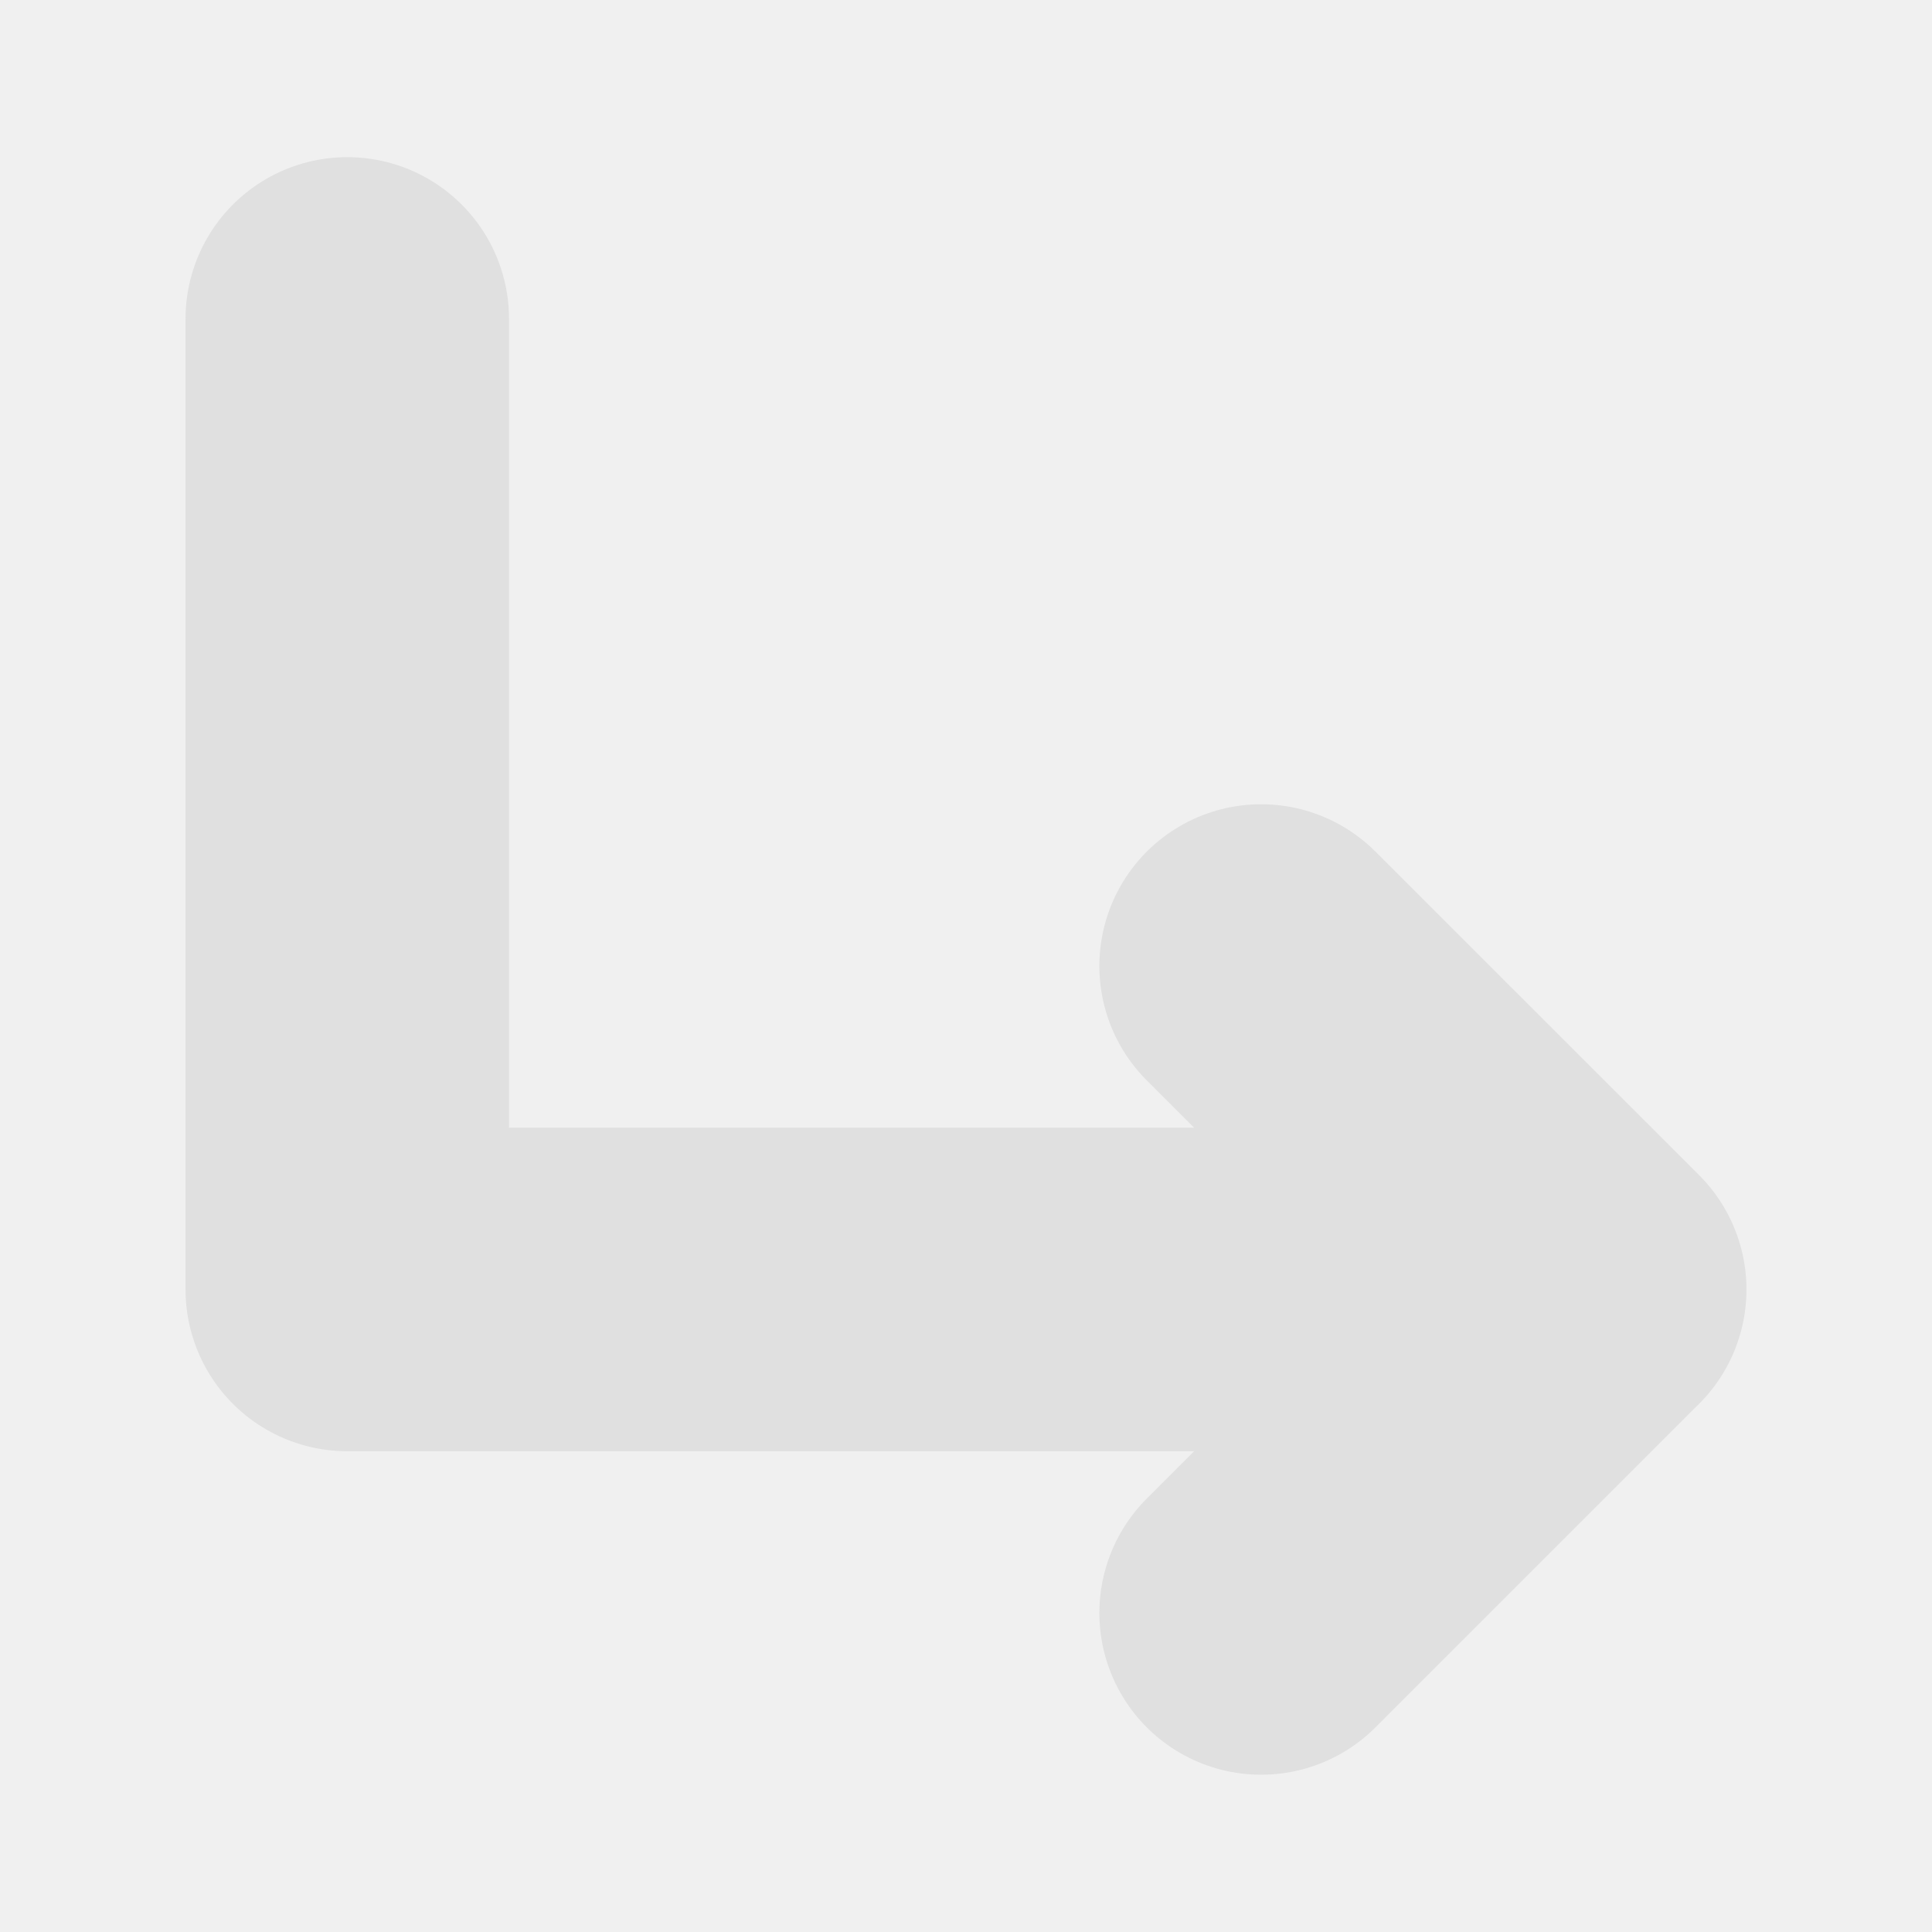
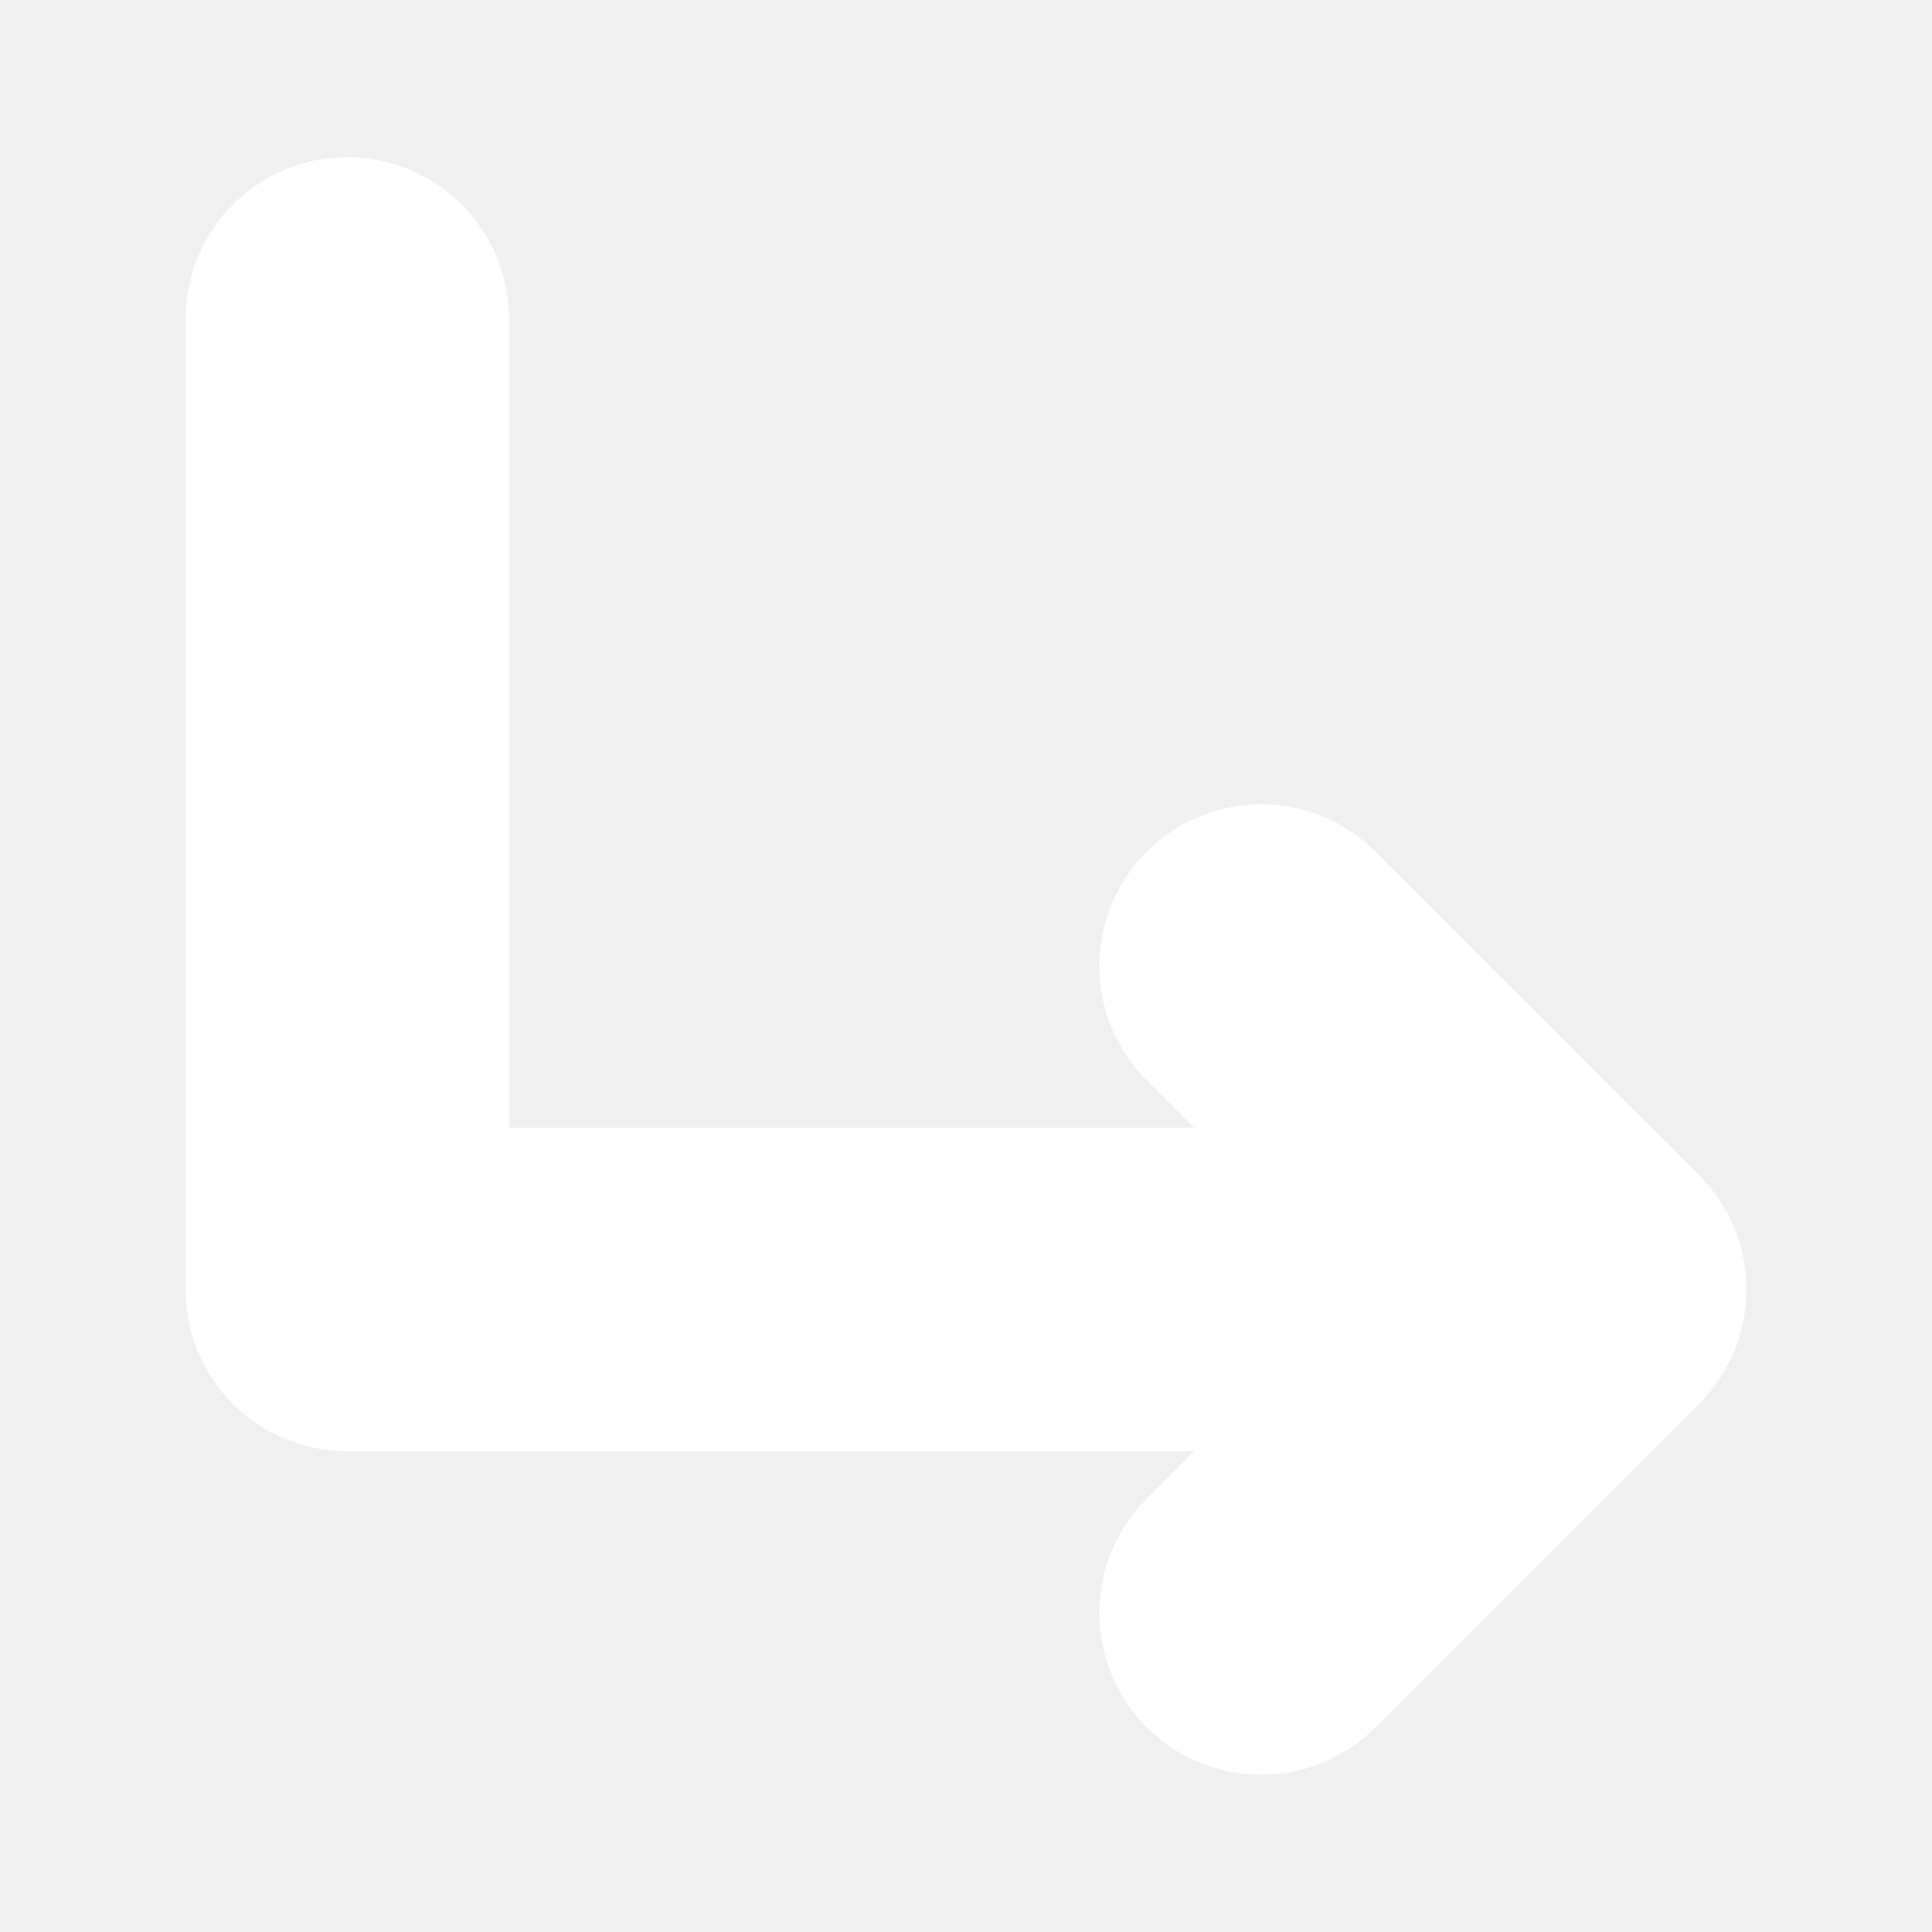
<svg xmlns="http://www.w3.org/2000/svg" height="16" viewBox="0 0 16 16" width="16" version="1.1" id="svg4">
  <defs id="defs8" />
-   <path d="M 2.876,2.641 V 10.679 H 13.124 L 10.444,8 m 2.679,2.679 -2.679,2.679" fill="none" stroke-linecap="round" stroke-linejoin="round" stroke-width="2.679" stroke="#e0e0e0" id="path2" />
+   <path d="M 2.876,2.641 V 10.679 H 13.124 L 10.444,8 m 2.679,2.679 -2.679,2.679" fill="none" stroke-linecap="round" stroke-linejoin="round" stroke-width="2.679" stroke="#e0e0e0" id="path2" style="stroke:#ffffff;stroke-opacity:1" />
</svg>
